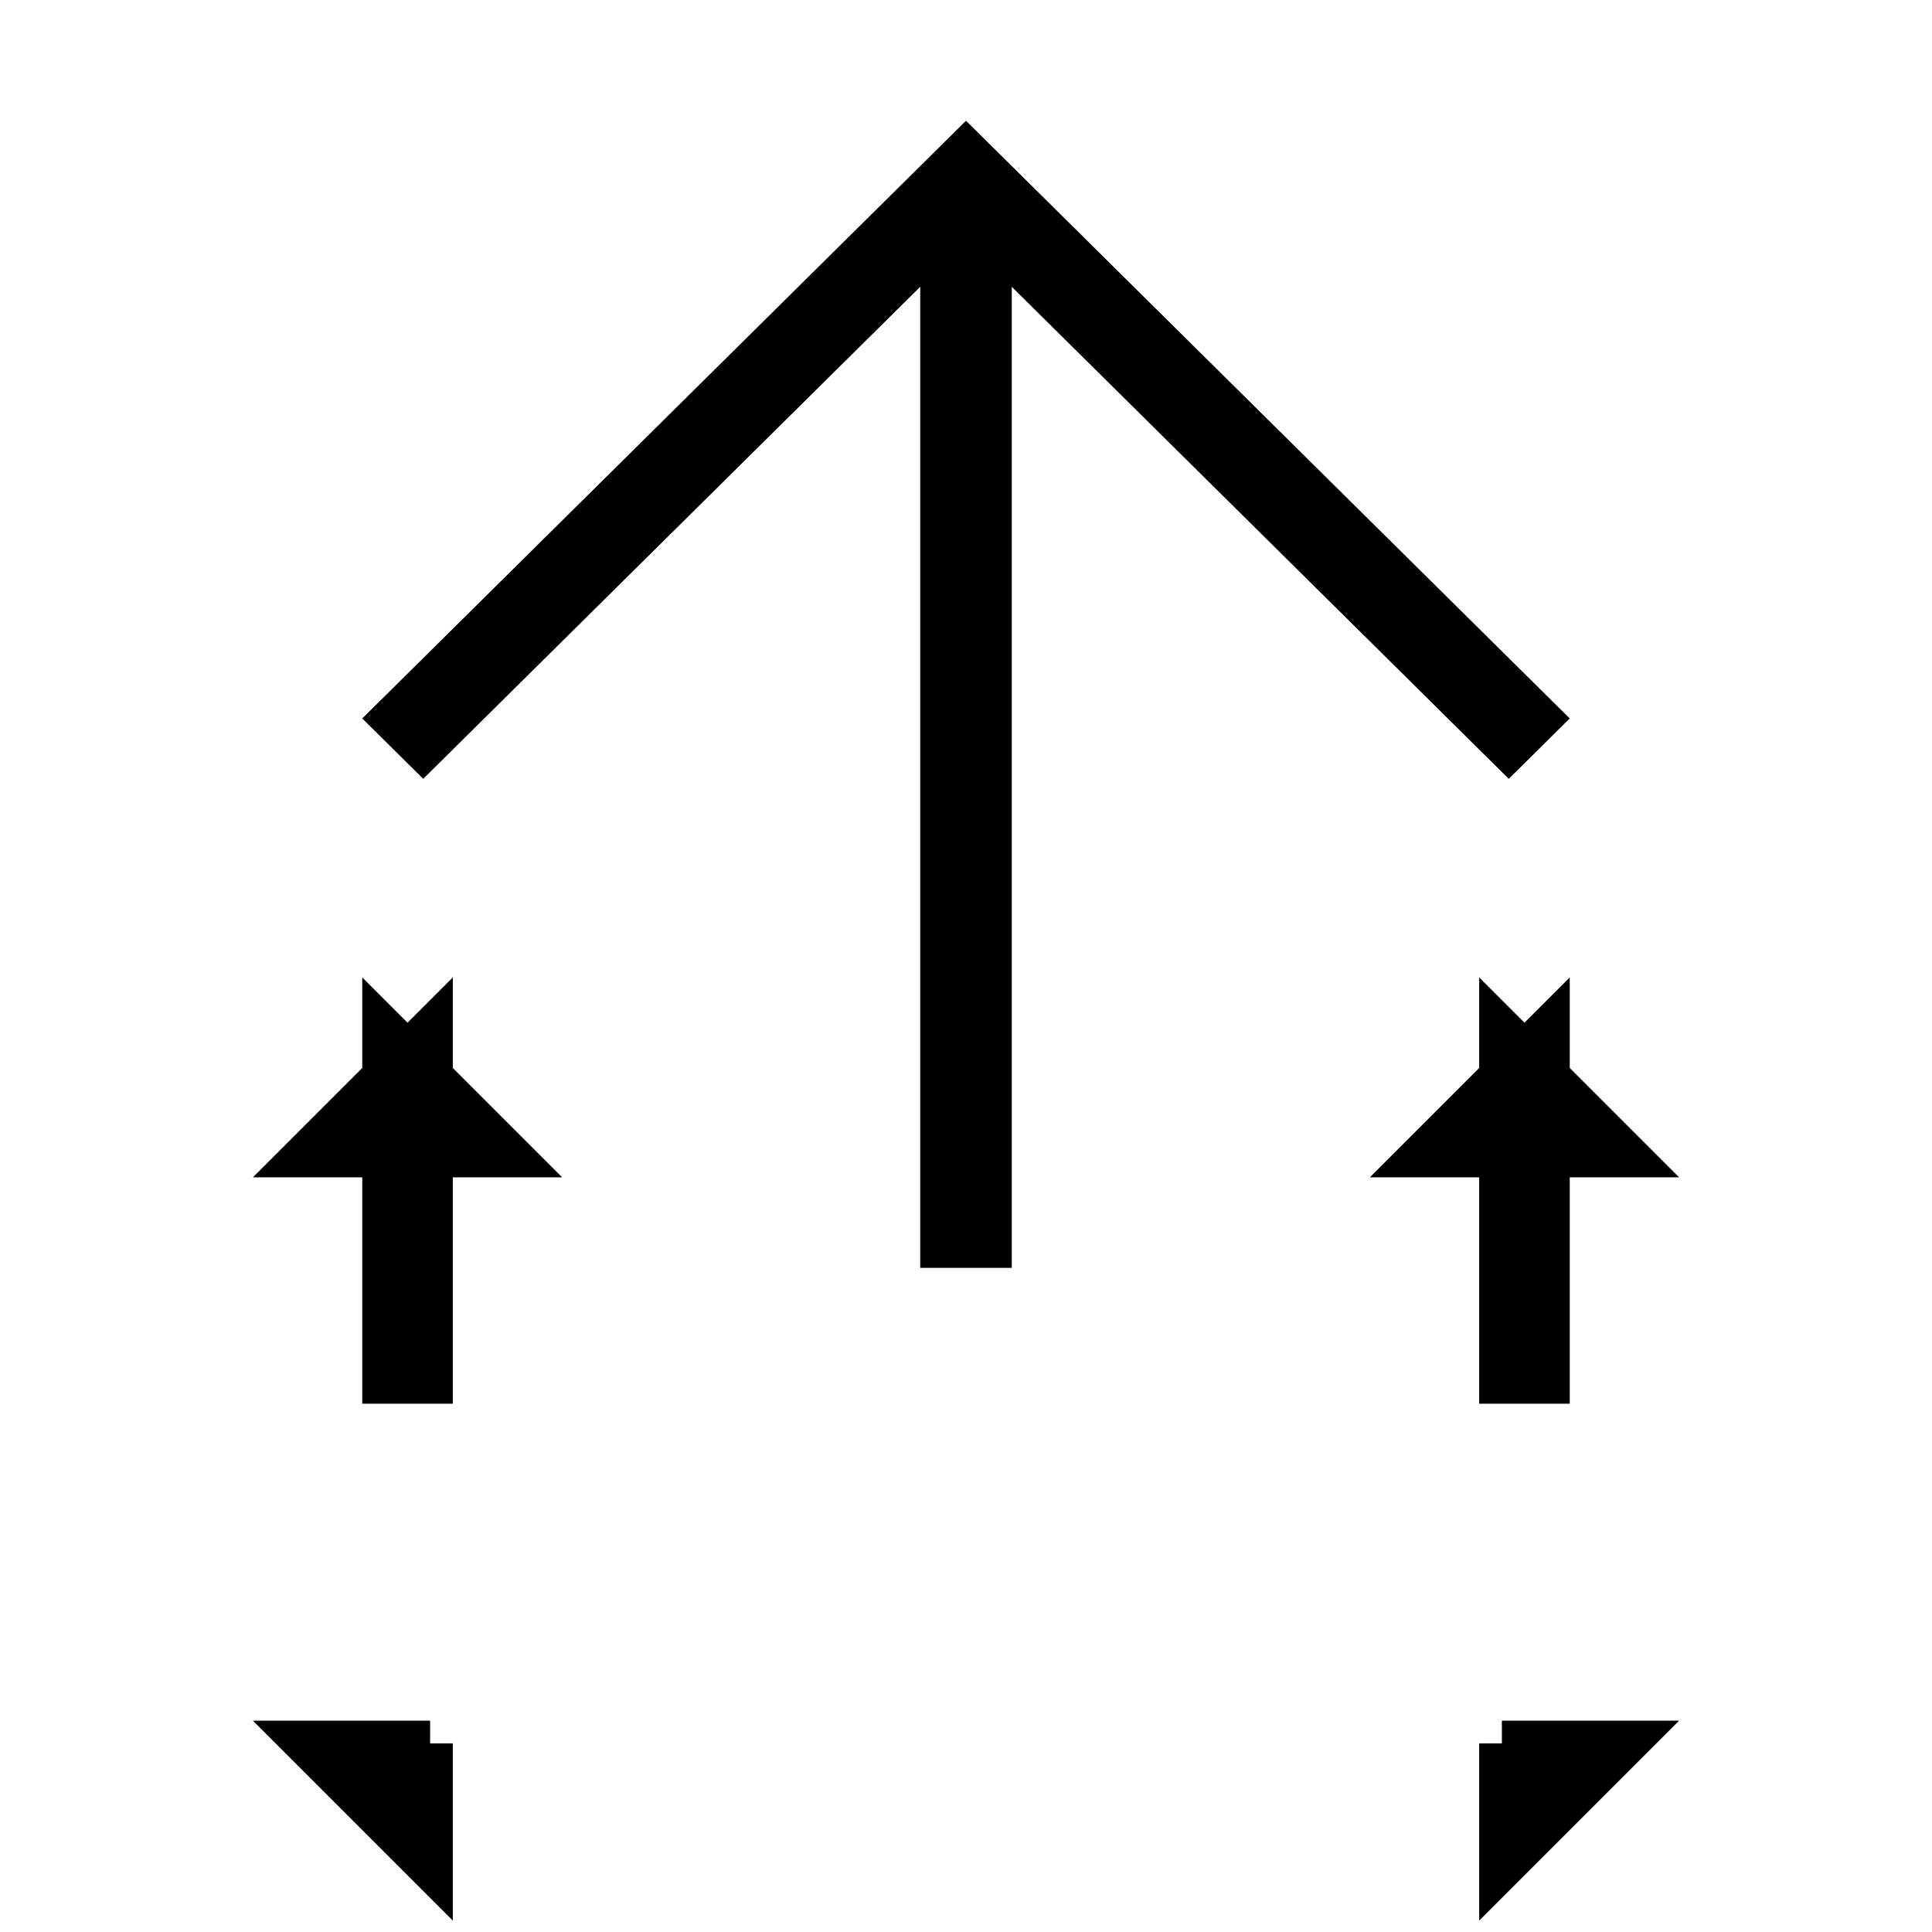
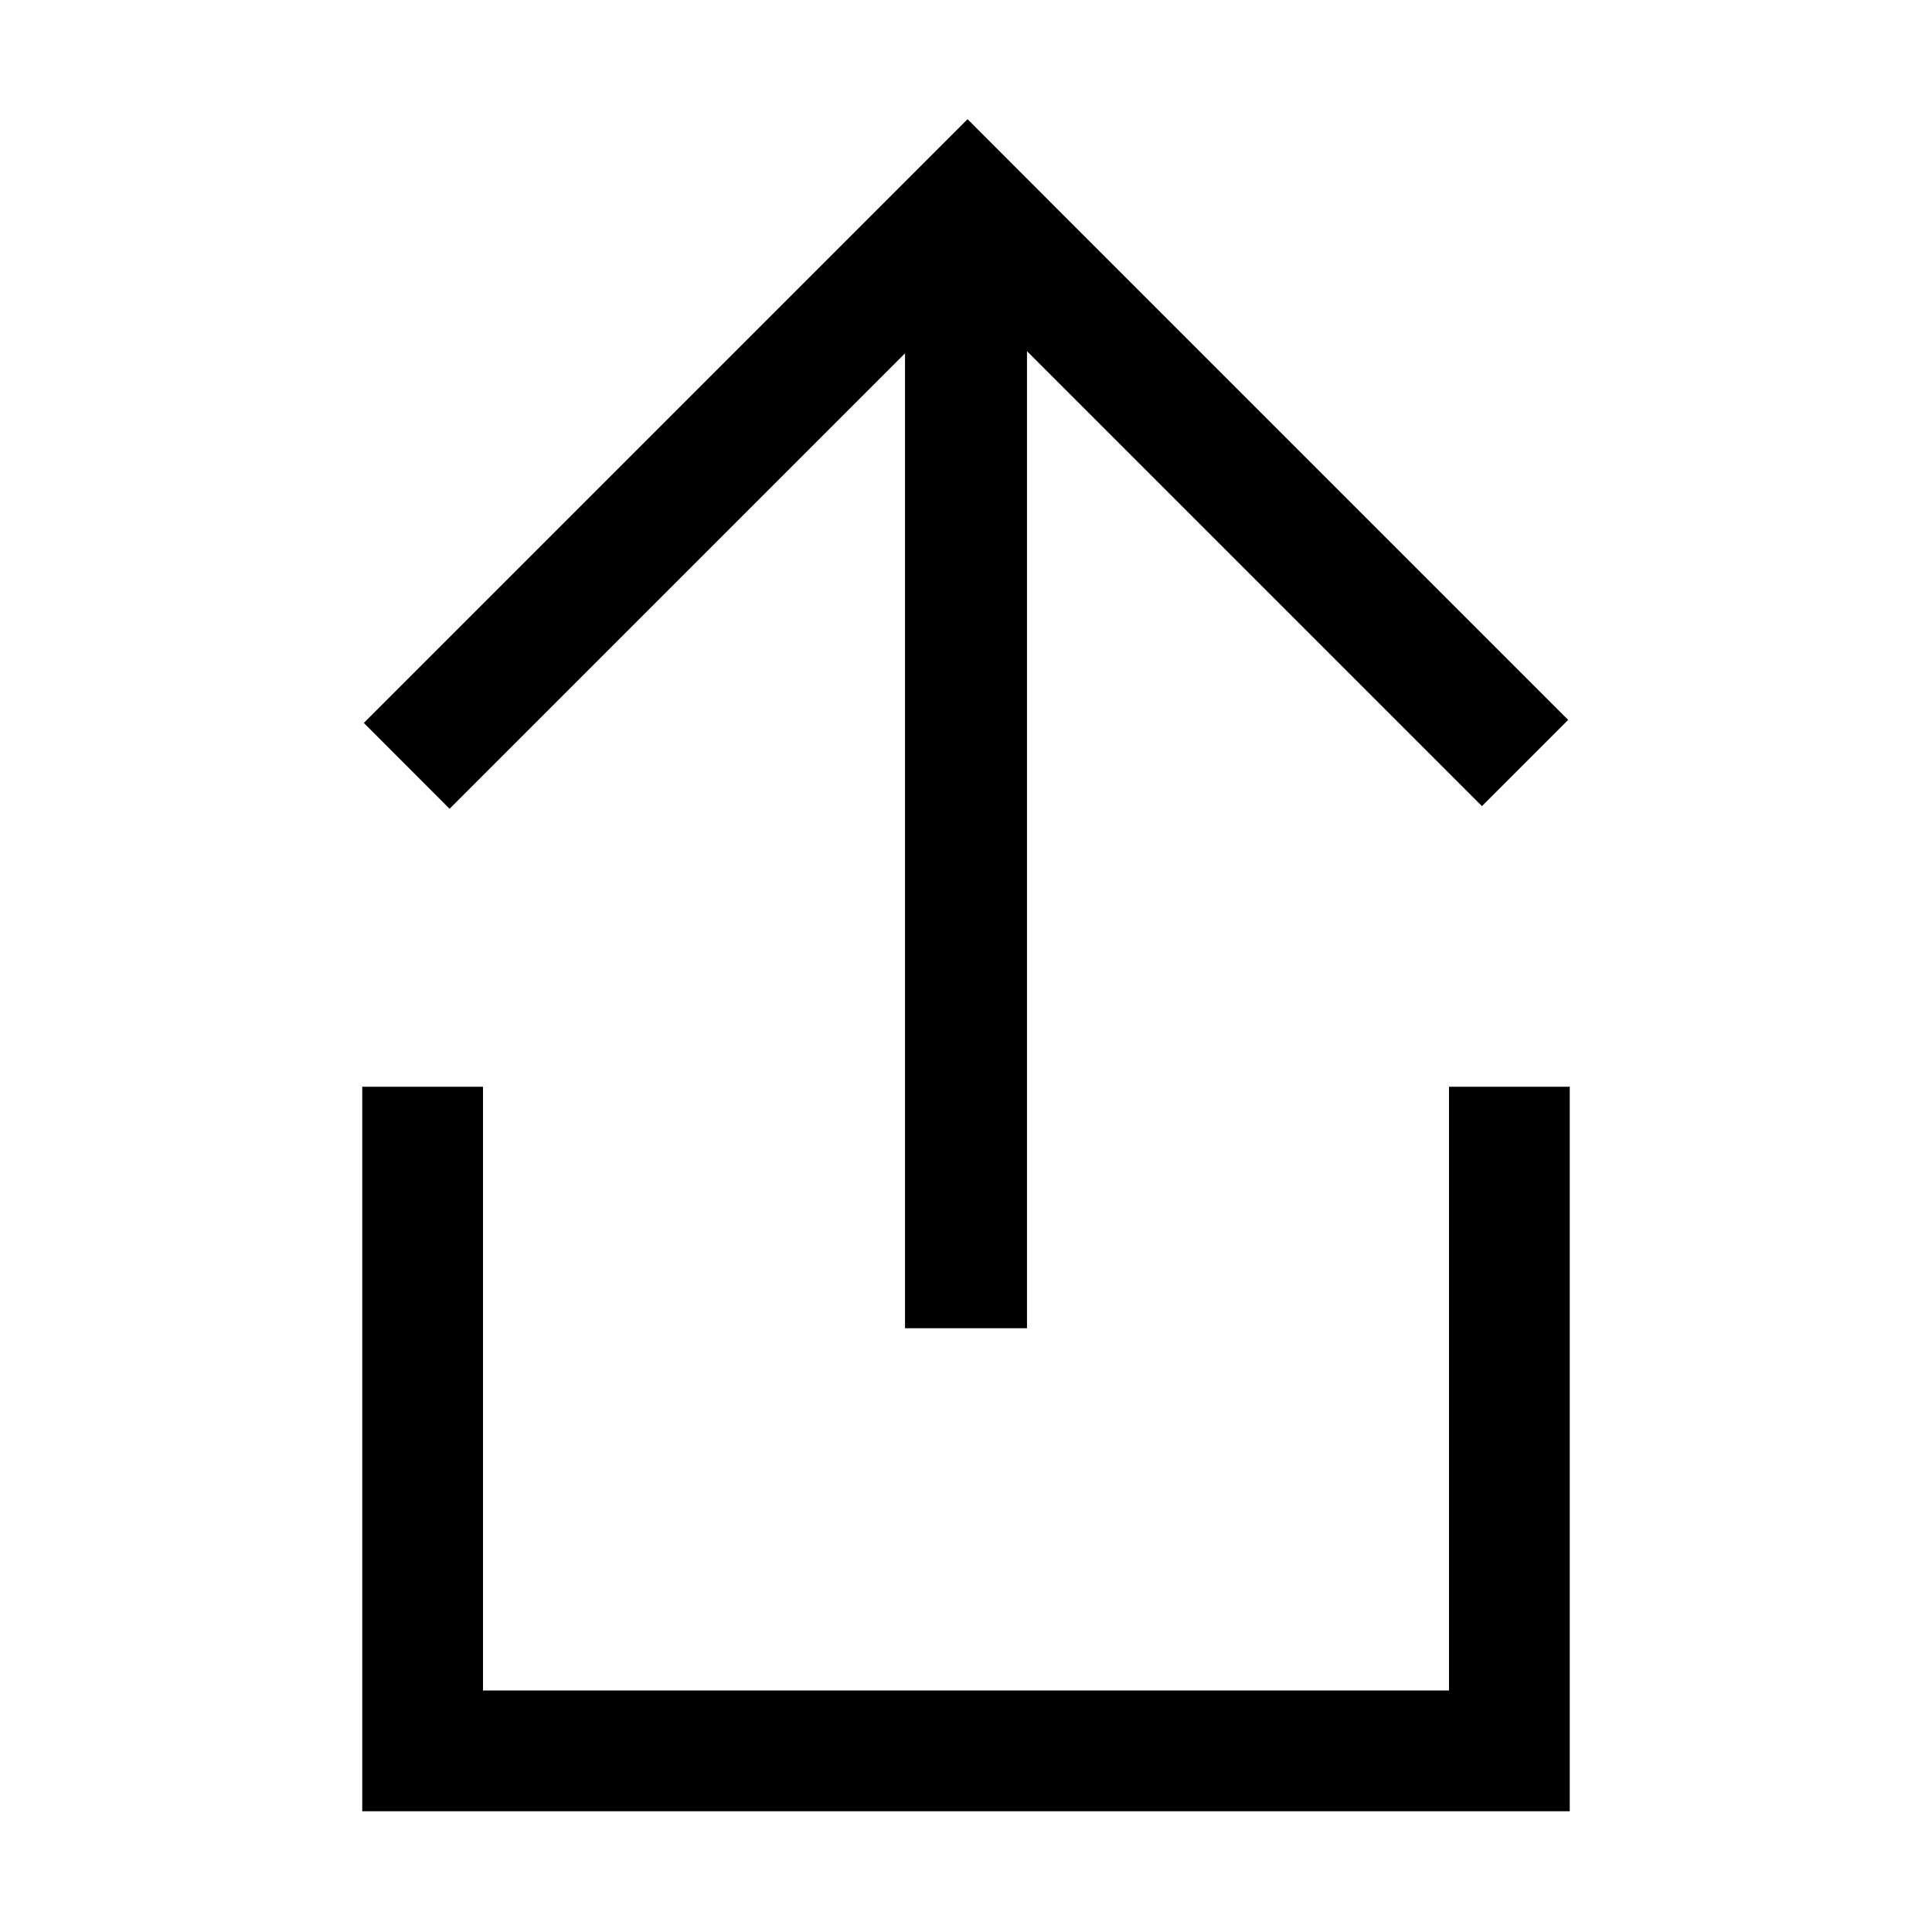
<svg xmlns="http://www.w3.org/2000/svg" width="16px" height="16px" viewBox="0 0 16 16" version="1.1">
  <g id="Icons/Share/16" stroke="none" stroke-width="1" fill="none" fill-rule="evenodd">
-     <g transform="translate(3, 1)" fill-rule="nonzero">
-       <path d="M0.375,13.438 L0.375,13.625 L0.562,13.625 L5.68434189e-14,13.625 L0.375,14 L0.375,13.438 Z M9.438,13.625 L9.625,13.625 L9.625,13.438 L9.625,14 L10,13.625 L9.438,13.625 Z M9.625,10.625 L9.625,8 L9.25,8.375 L10,8.375 L9.625,8 L9.625,10.625 Z M0.375,10.625 L0.375,8 L5.68434189e-14,8.375 L0.75,8.375 L0.375,8 L0.375,10.625 Z" id="Combined-Shape" stroke="#000000" stroke-width="0.75" />
-       <polygon id="Path" fill="#000000" points="5.379 1.375 5.379 9.5 4.621 9.5 4.621 1.375 0.505 5.45 0 4.95 5 0 10 4.95 9.495 5.45" />
-     </g>
+     <path d="M4,14 L12,14 L12,9 L13,9 L13,15 L12,15 L4,15 L3,15 L3,9 L4,9 L4,14 Z" id="Combined-Shape" fill="#000000" fill-rule="nonzero" />
+     <path d="M8.505,2.908 L8.505,11 L7.495,11 L7.495,2.926 L3.723,6.698 L3.013,5.987 L8.013,0.987 L8.723,1.698 L12.987,5.962 L12.273,6.676 L8.505,2.908 Z" id="Combined-Shape" fill="#000000" fill-rule="nonzero" />
  </g>
</svg>
